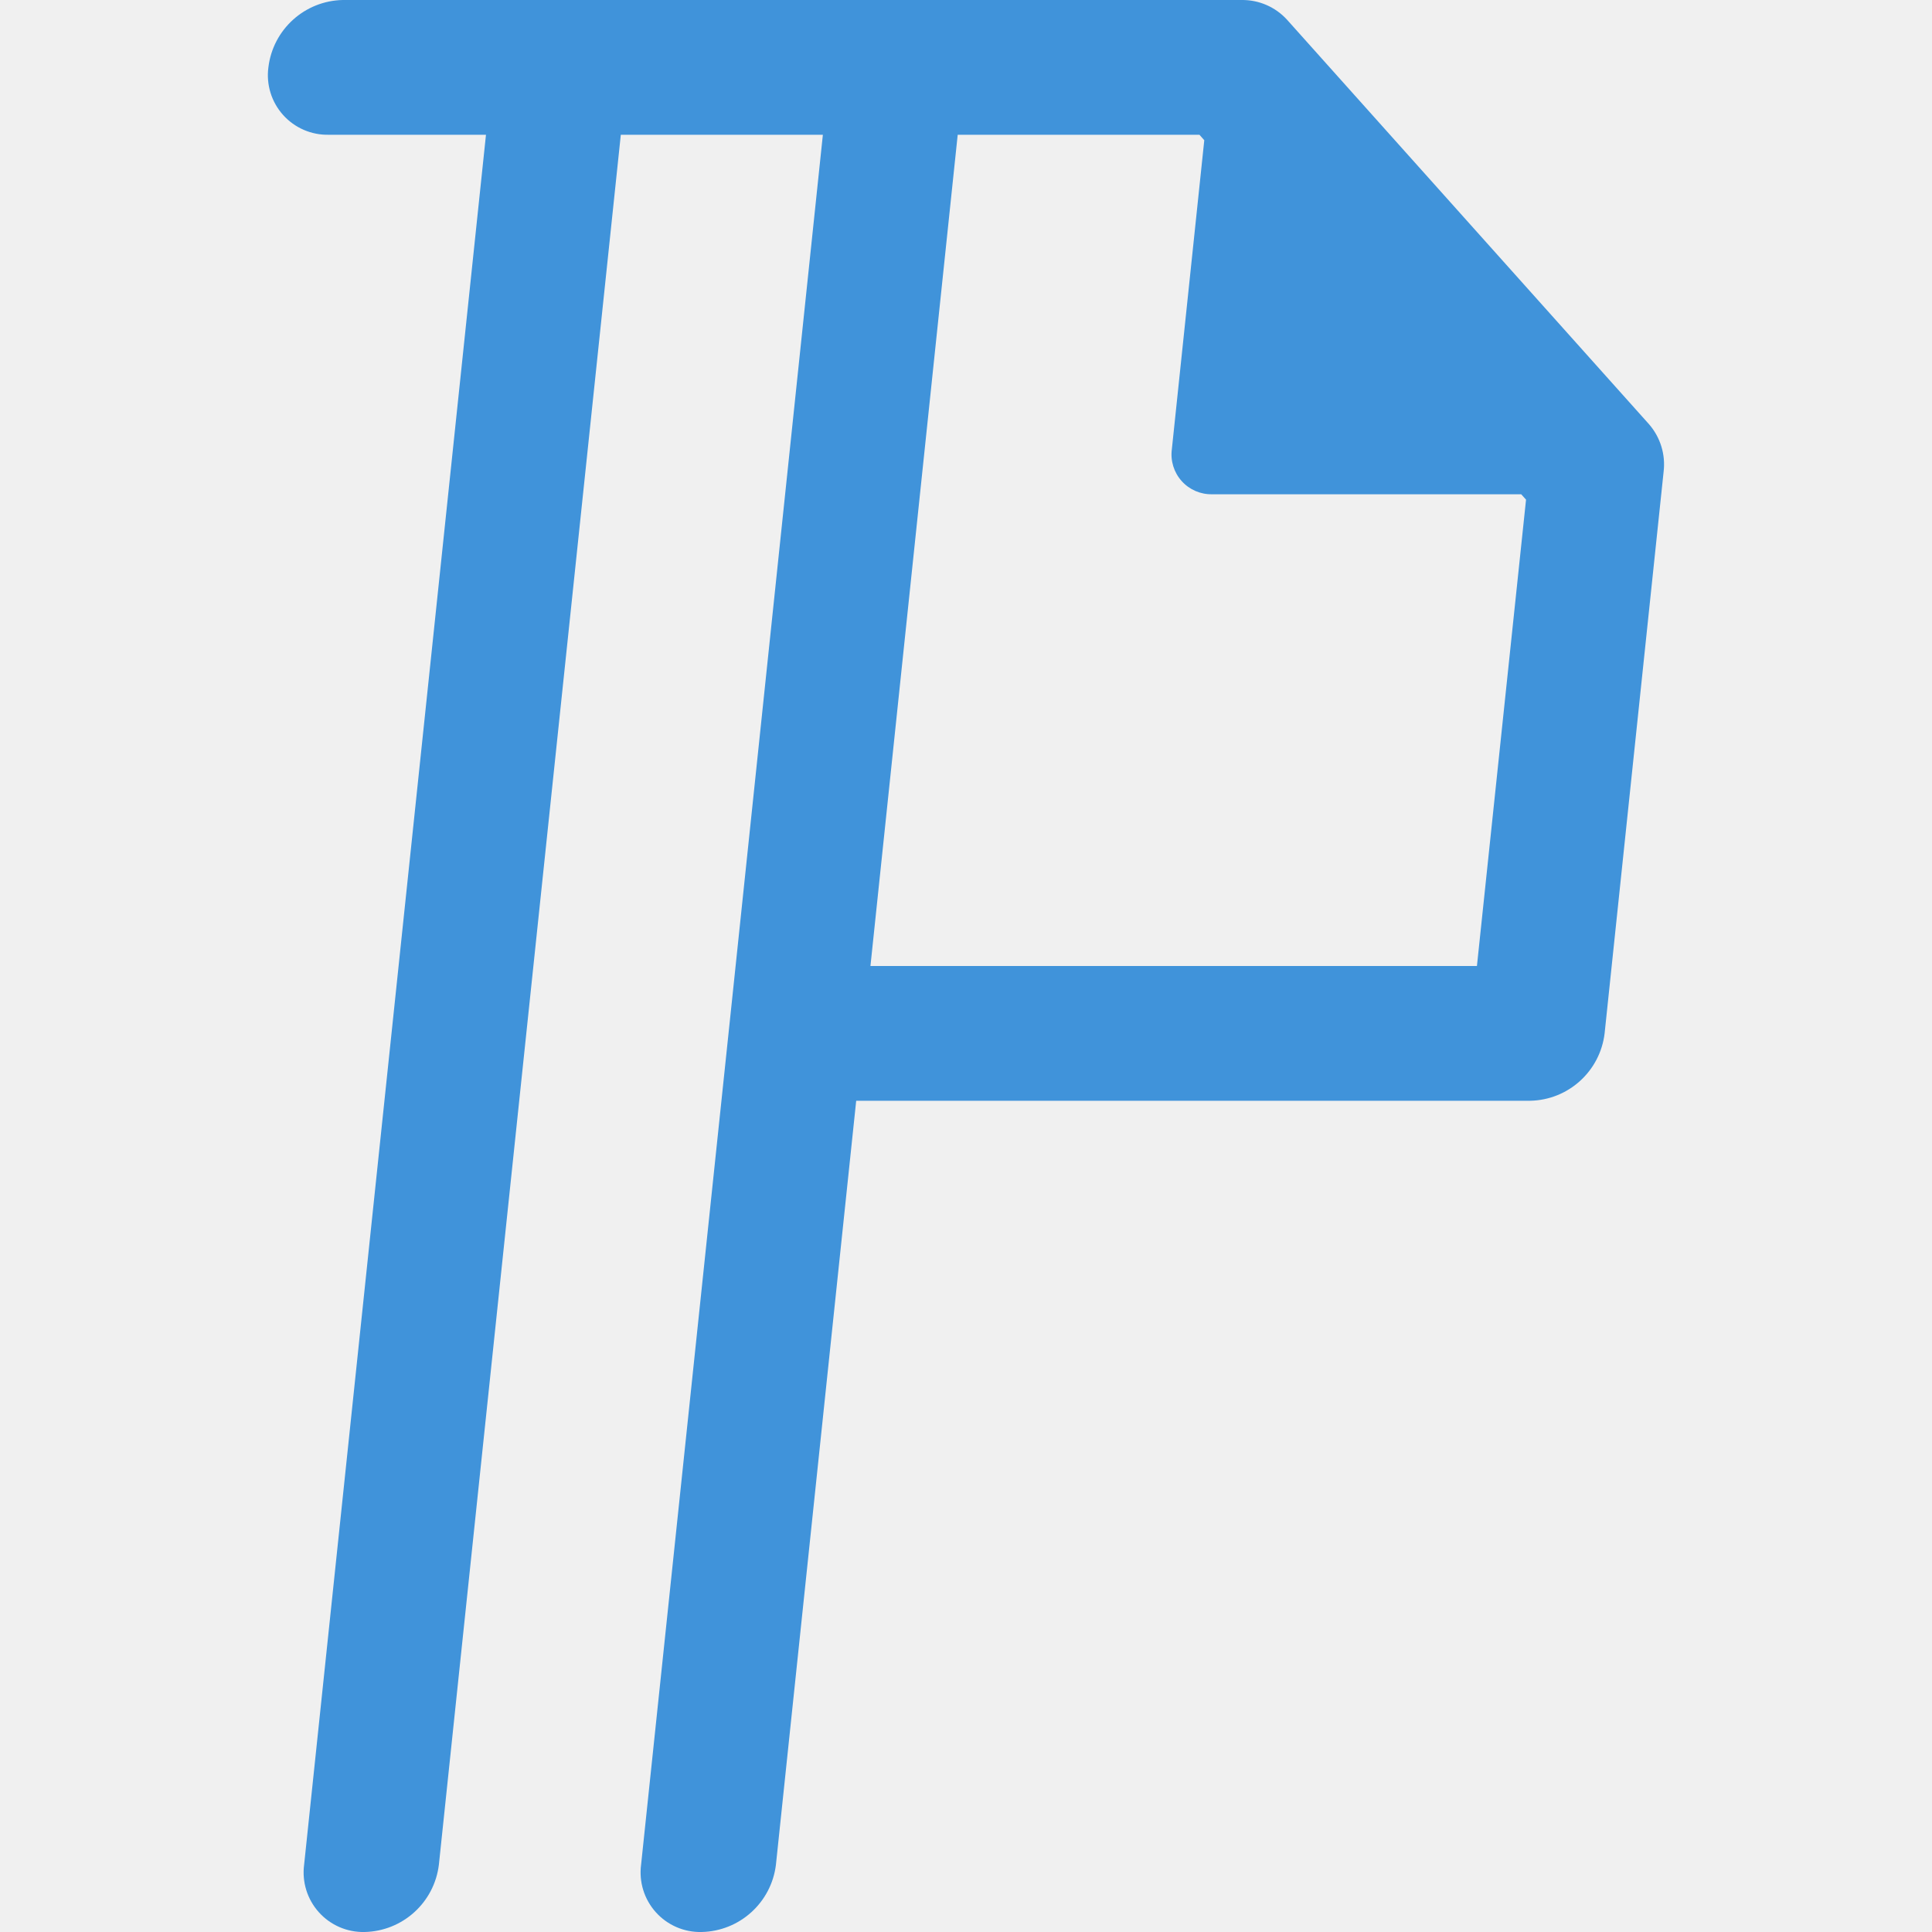
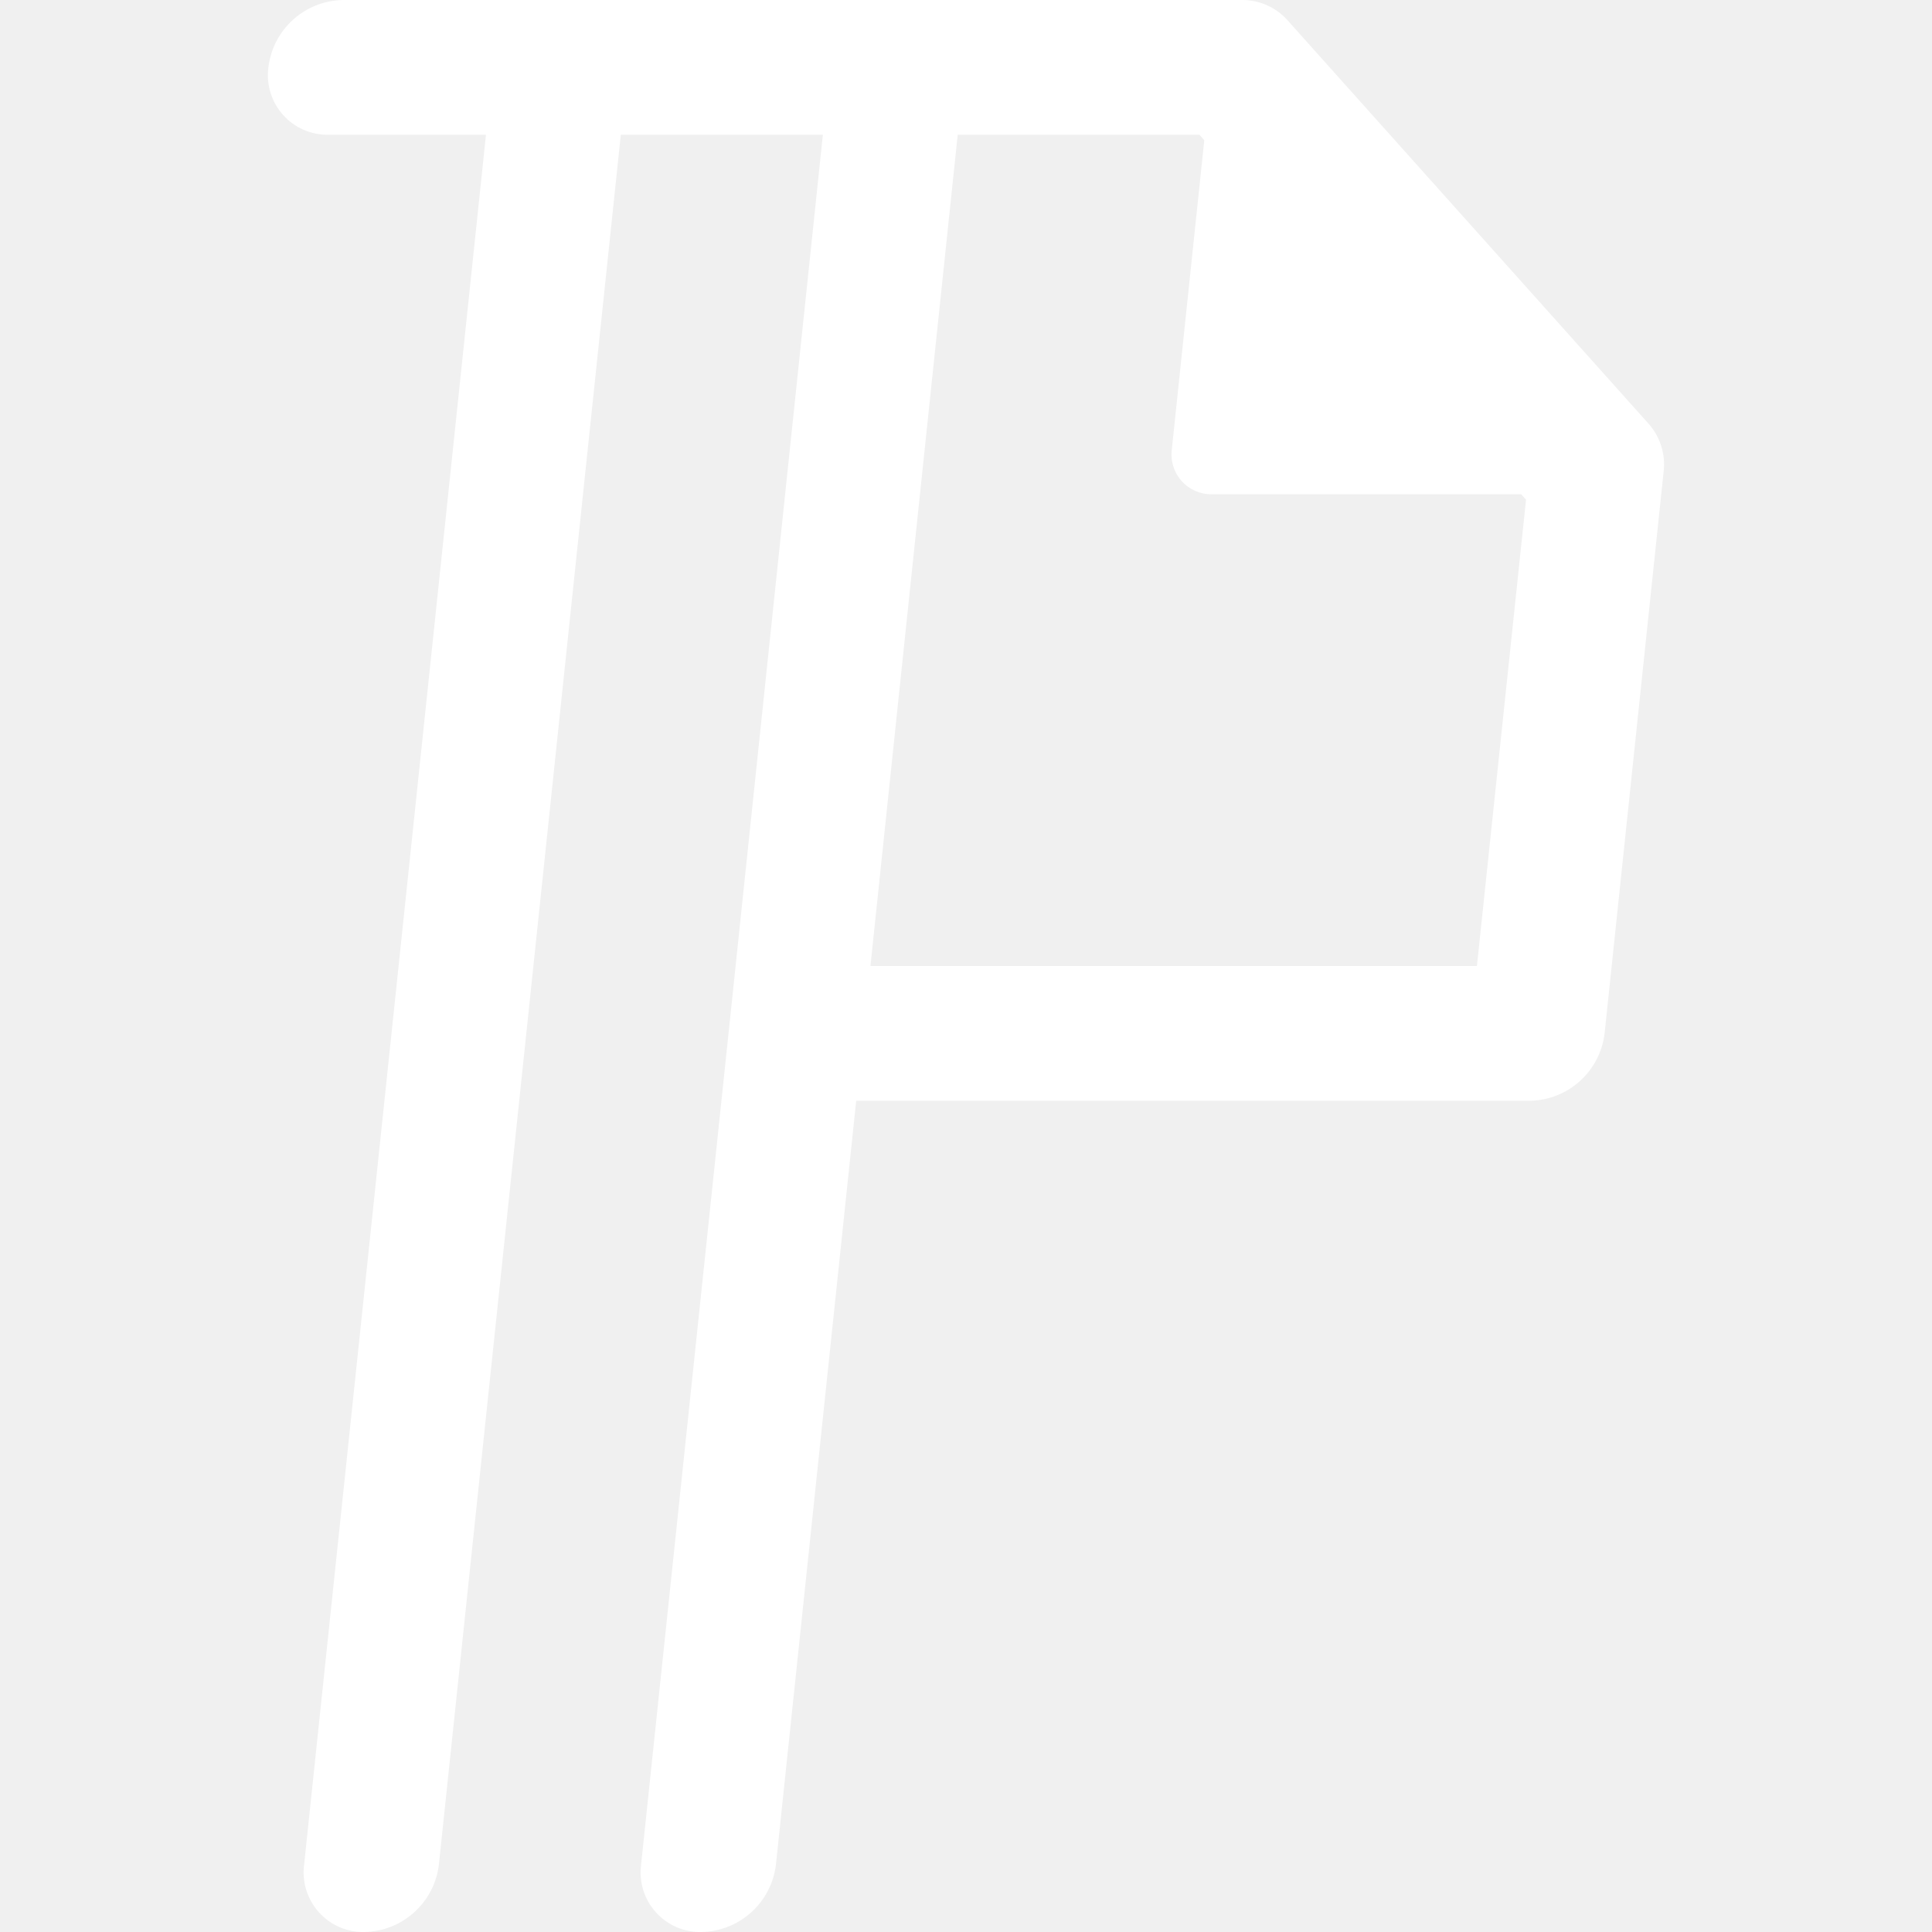
- <svg xmlns="http://www.w3.org/2000/svg" fill="#4093DA" role="img" viewBox="0 0 24 24">
+ <svg xmlns="http://www.w3.org/2000/svg" fill="#ffffff" role="img" viewBox="0 0 24 24">
  <path d="M4.259 0a.95.95 0 0 0-.925.837.74.74 0 0 0 .75.837h1.953L3.778 23.163a.74.74 0 0 0 .75.837.95.95 0 0 0 .924-.837l2.26-21.489h2.51Q9.095 12.419 7.964 23.163a.74.74 0 0 0 .75.837.95.95 0 0 0 .925-.837l.997-9.489h8.372a.95.95 0 0 0 .925-.837l.733-6.977a.76.76 0 0 0-.182-.591L15.988.245A.75.75 0 0 0 15.422 0Zm7.638 1.674H14.9l.06.068-.403 3.84a.494.494 0 0 0 .5.558h3.84l.06.067-.61 5.793h-7.534z" />
</svg>
